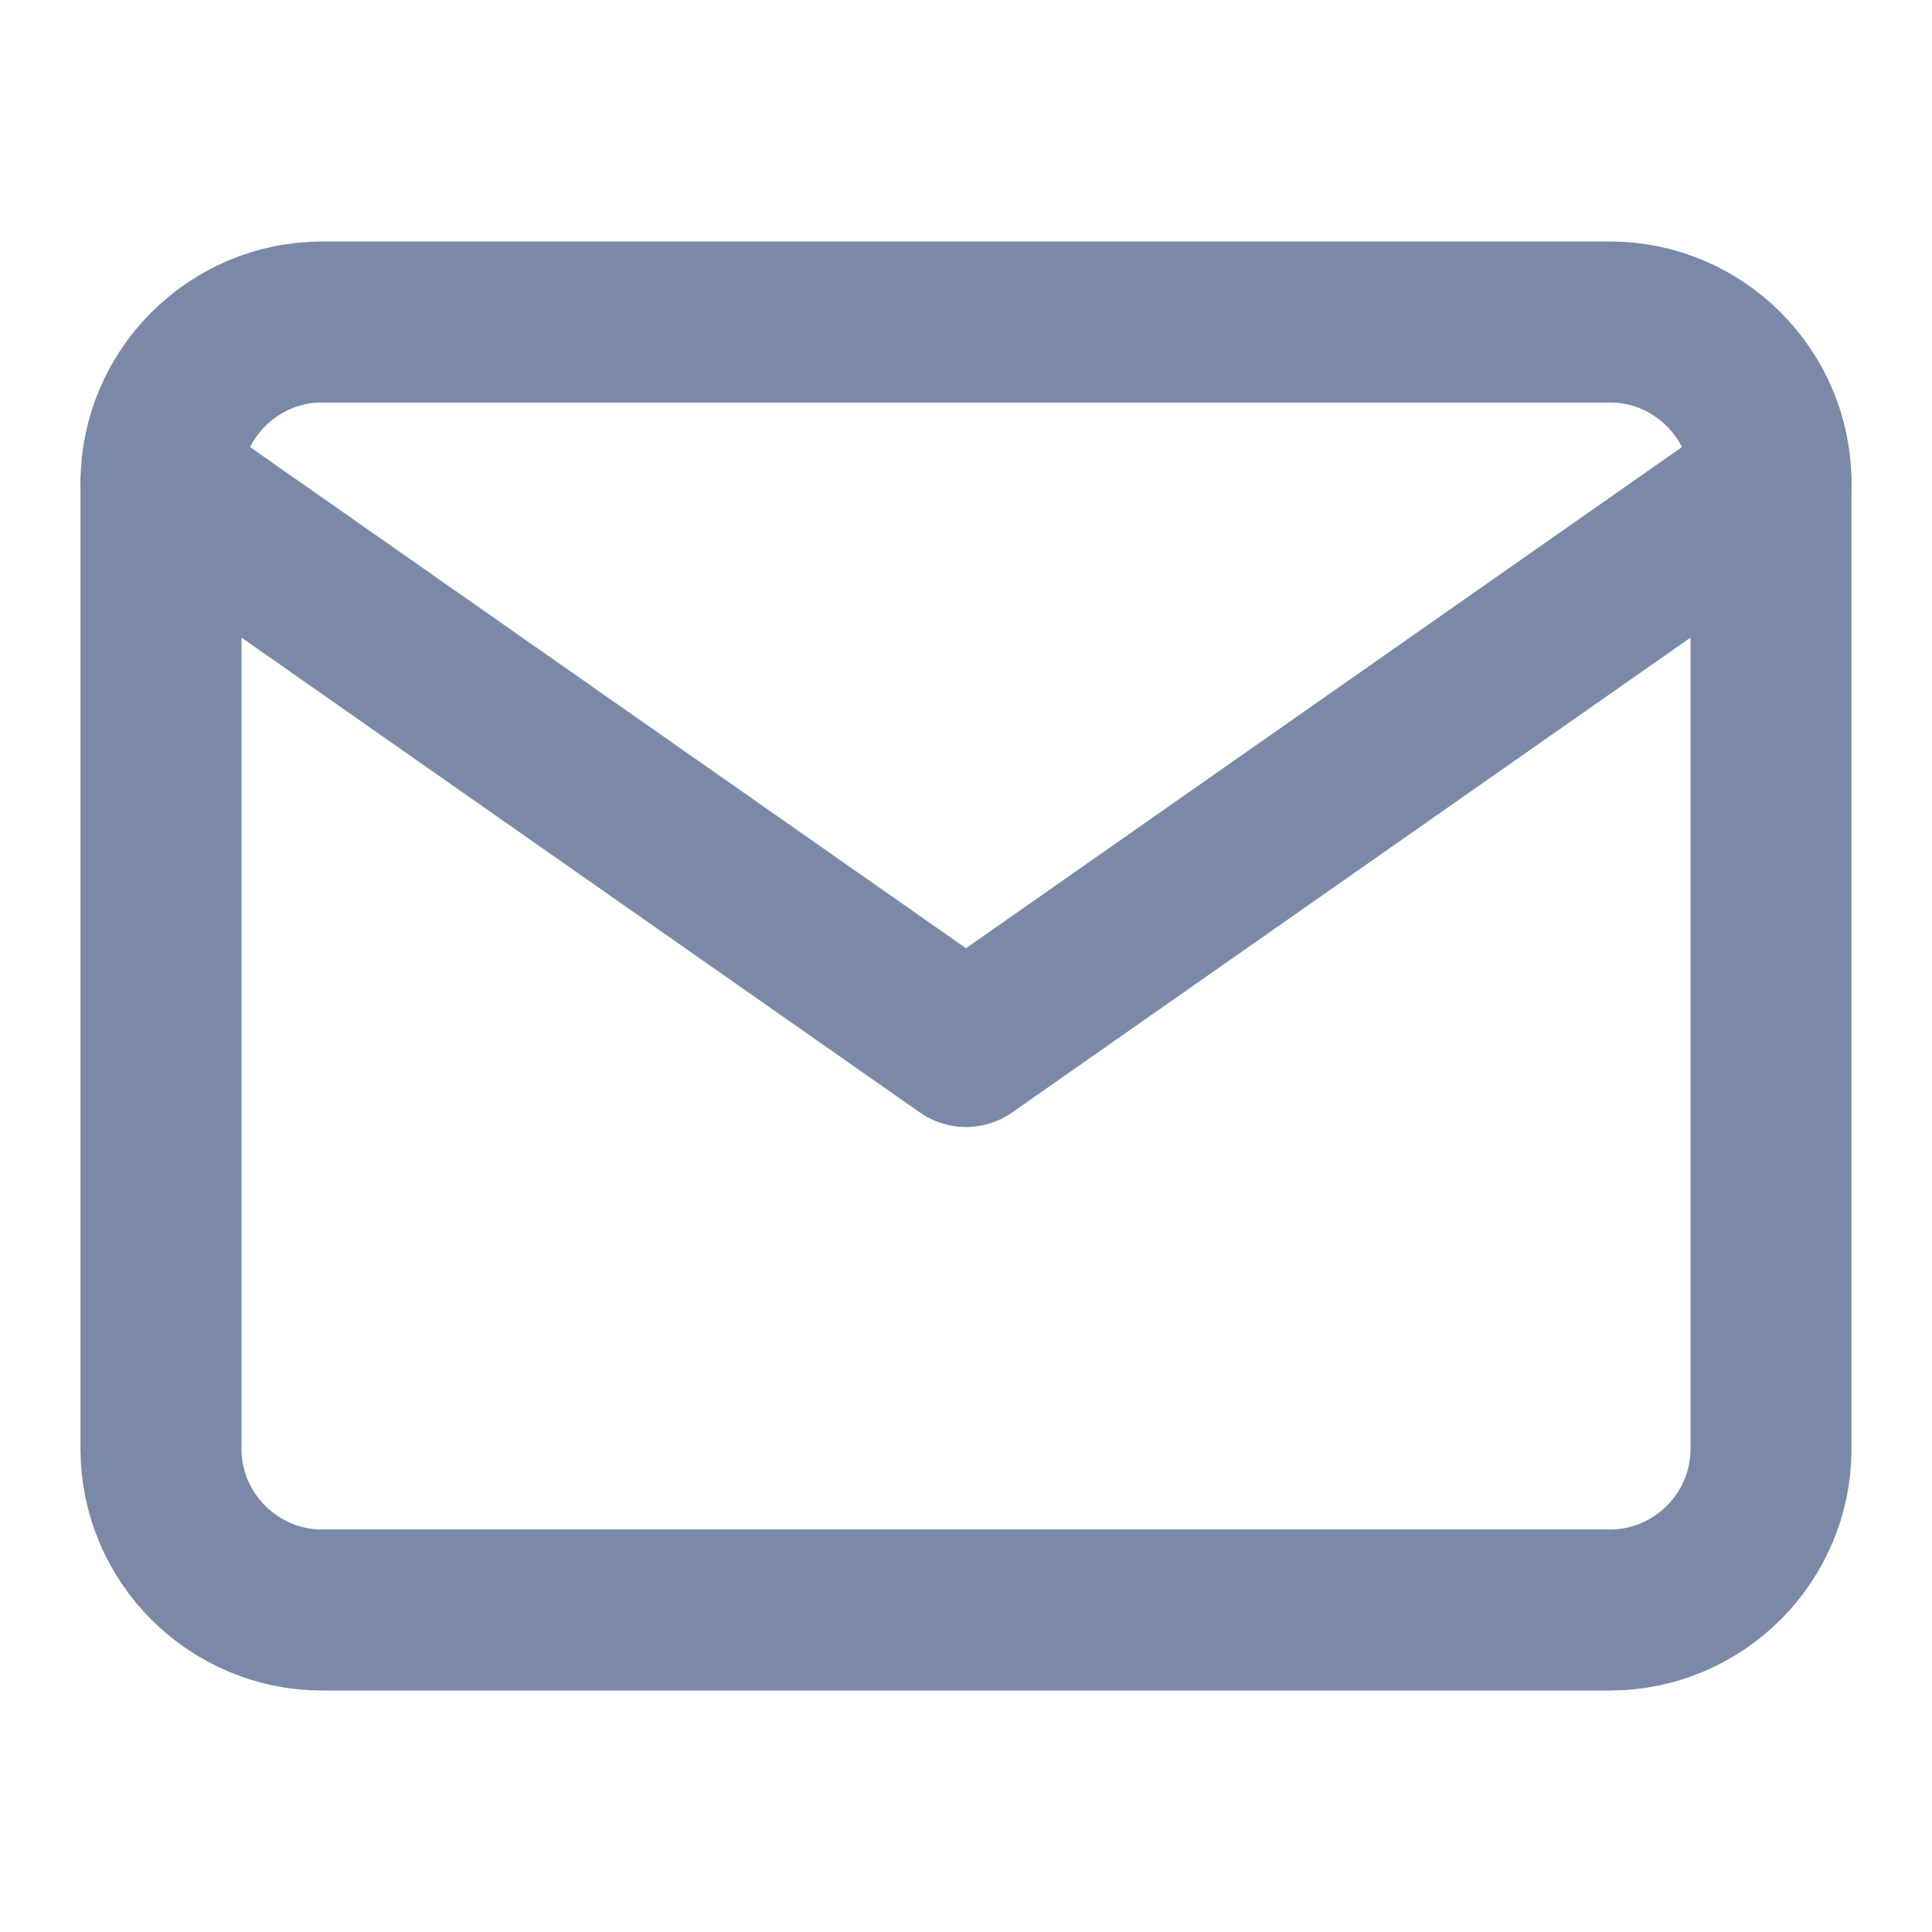
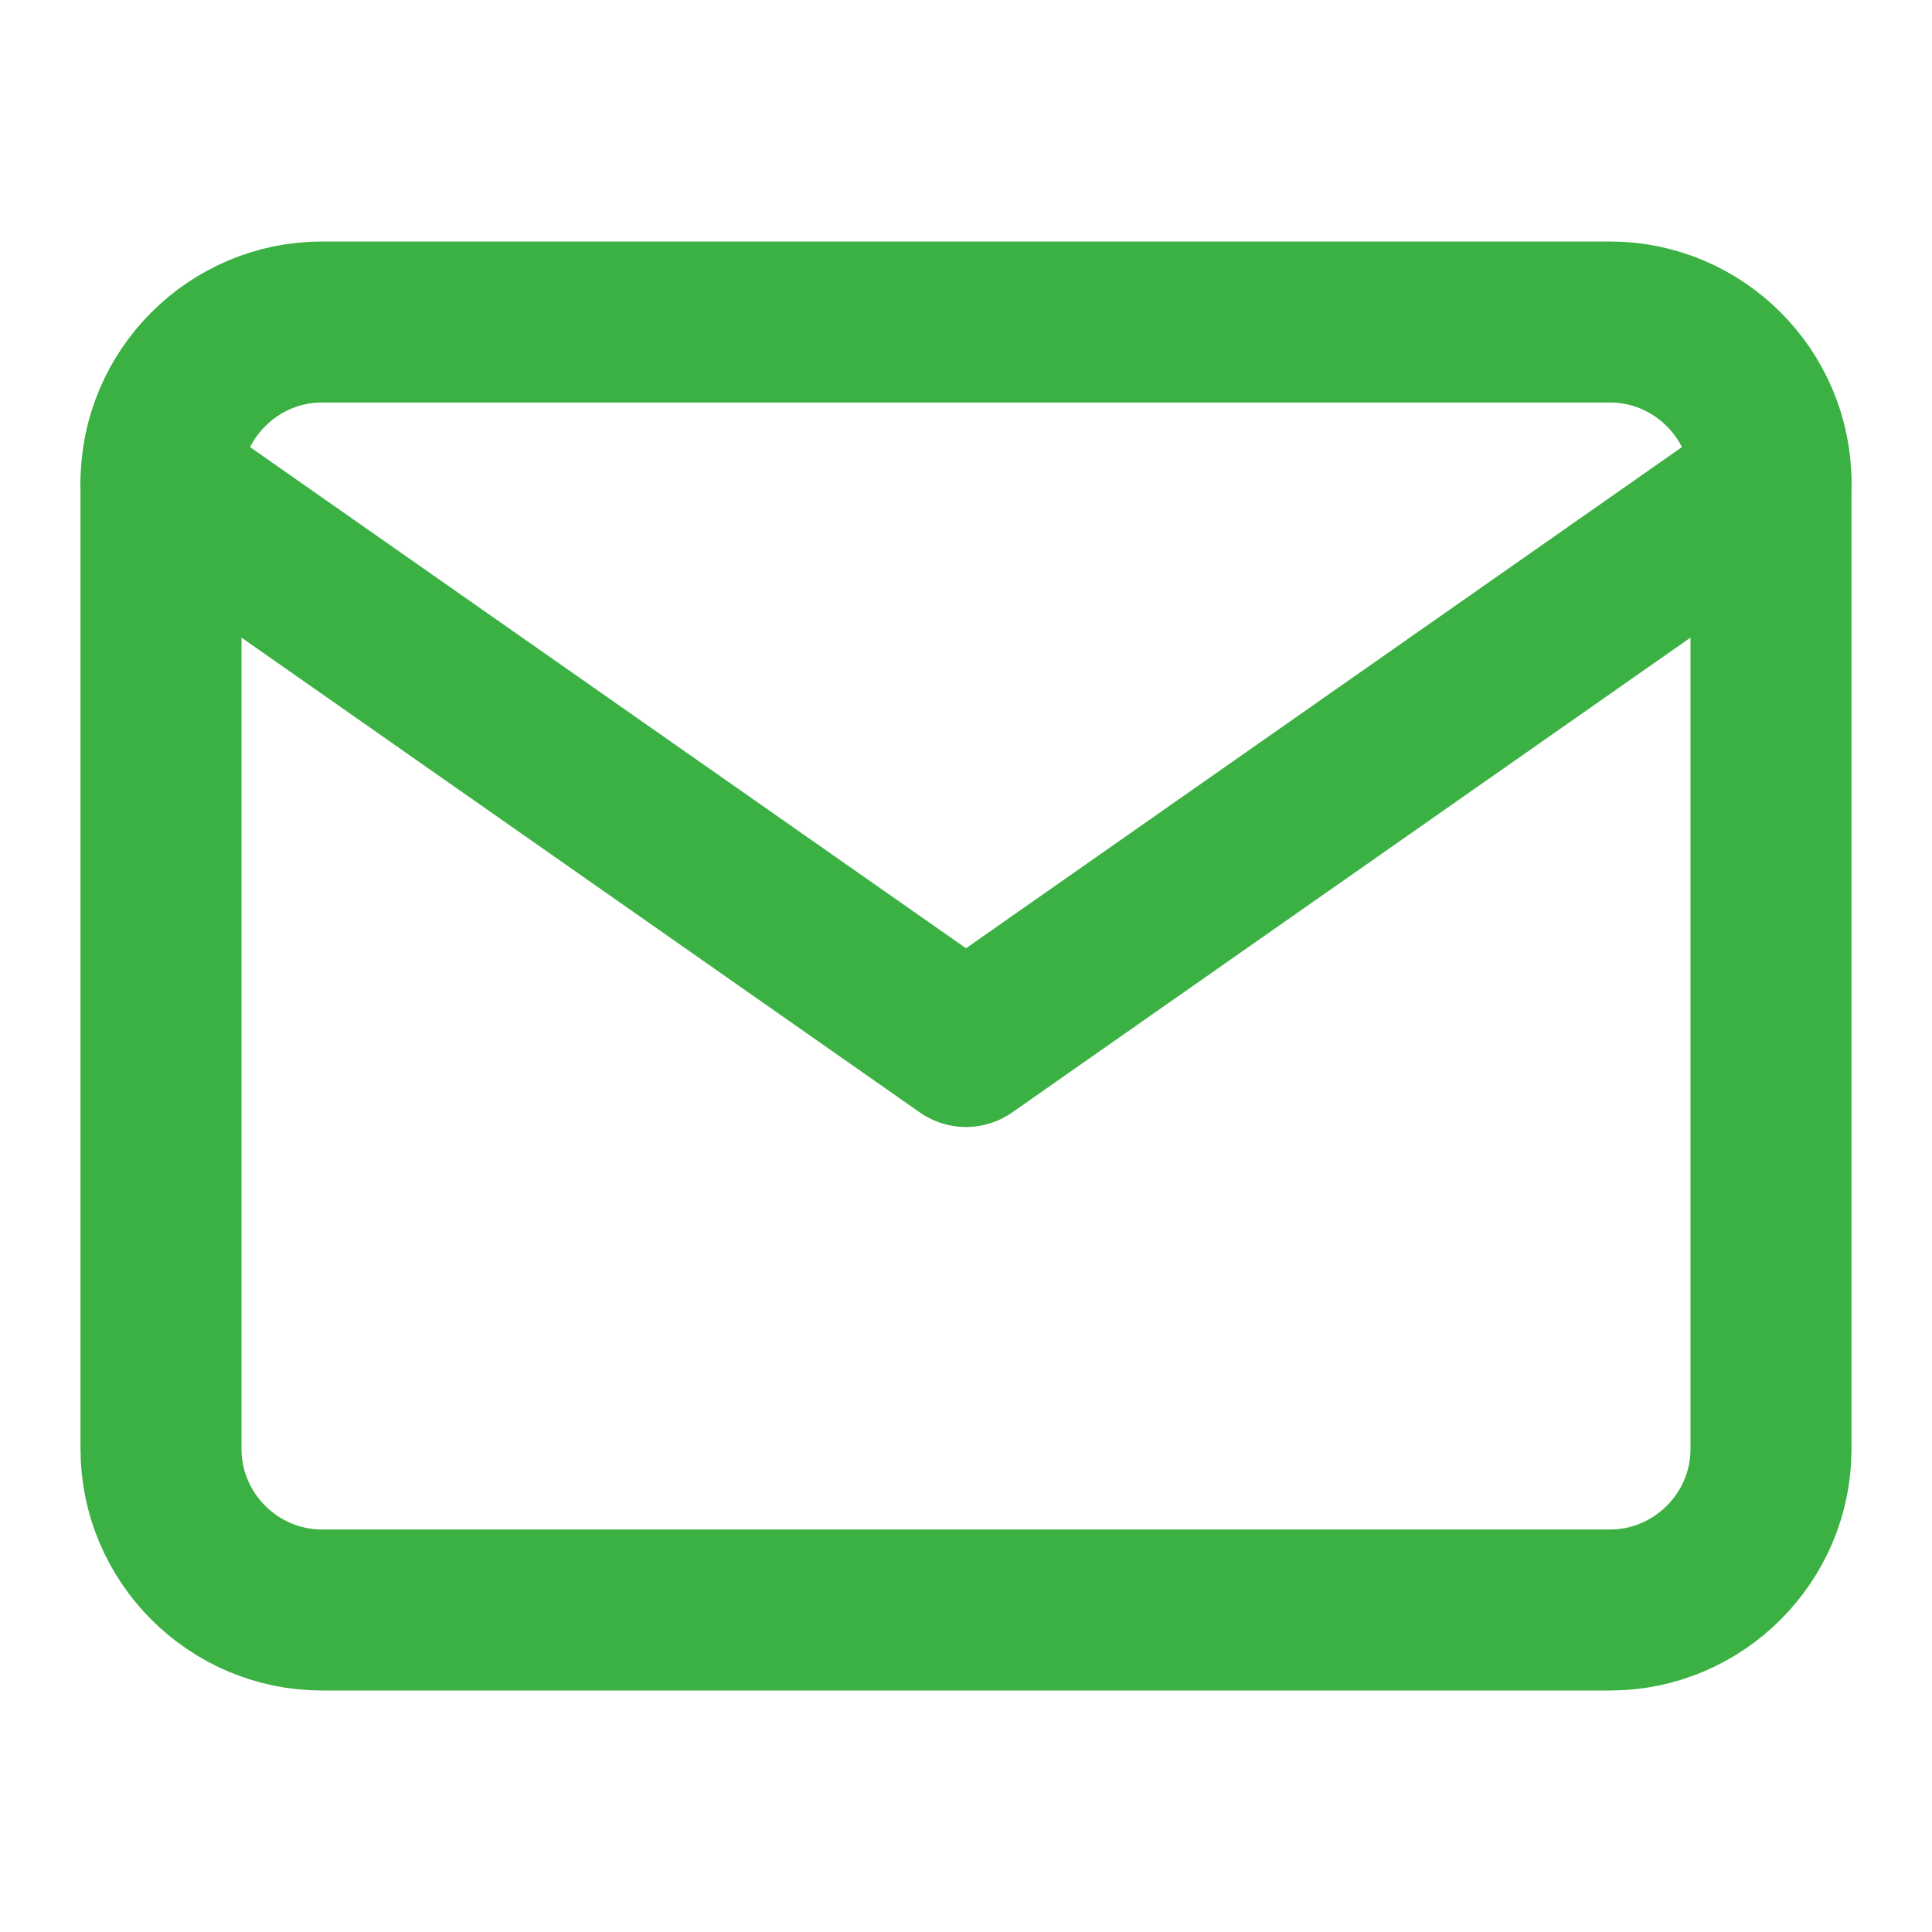
<svg xmlns="http://www.w3.org/2000/svg" width="24" height="24" viewBox="0 0 24 24" fill="none">
-   <path d="M4 4H20C21.1 4 22 4.9 22 6V18C22 19.1 21.1 20 20 20H4C2.9 20 2 19.1 2 18V6C2 4.9 2.9 4 4 4Z" stroke="#7b89a8" stroke-width="2" stroke-linecap="round" stroke-linejoin="round" />
-   <path d="M22 6L12 13L2 6" stroke="#7b89a8" stroke-width="2" stroke-linecap="round" stroke-linejoin="round" />
+   <path d="M4 4H20C21.1 4 22 4.9 22 6V18C22 19.1 21.1 20 20 20H4C2.9 20 2 19.1 2 18V6C2 4.9 2.9 4 4 4Z" stroke="#3BB143" stroke-width="2" stroke-linecap="round" stroke-linejoin="round" />
+   <path d="M22 6L12 13L2 6" stroke="#3BB143" stroke-width="2" stroke-linecap="round" stroke-linejoin="round" />
</svg>
